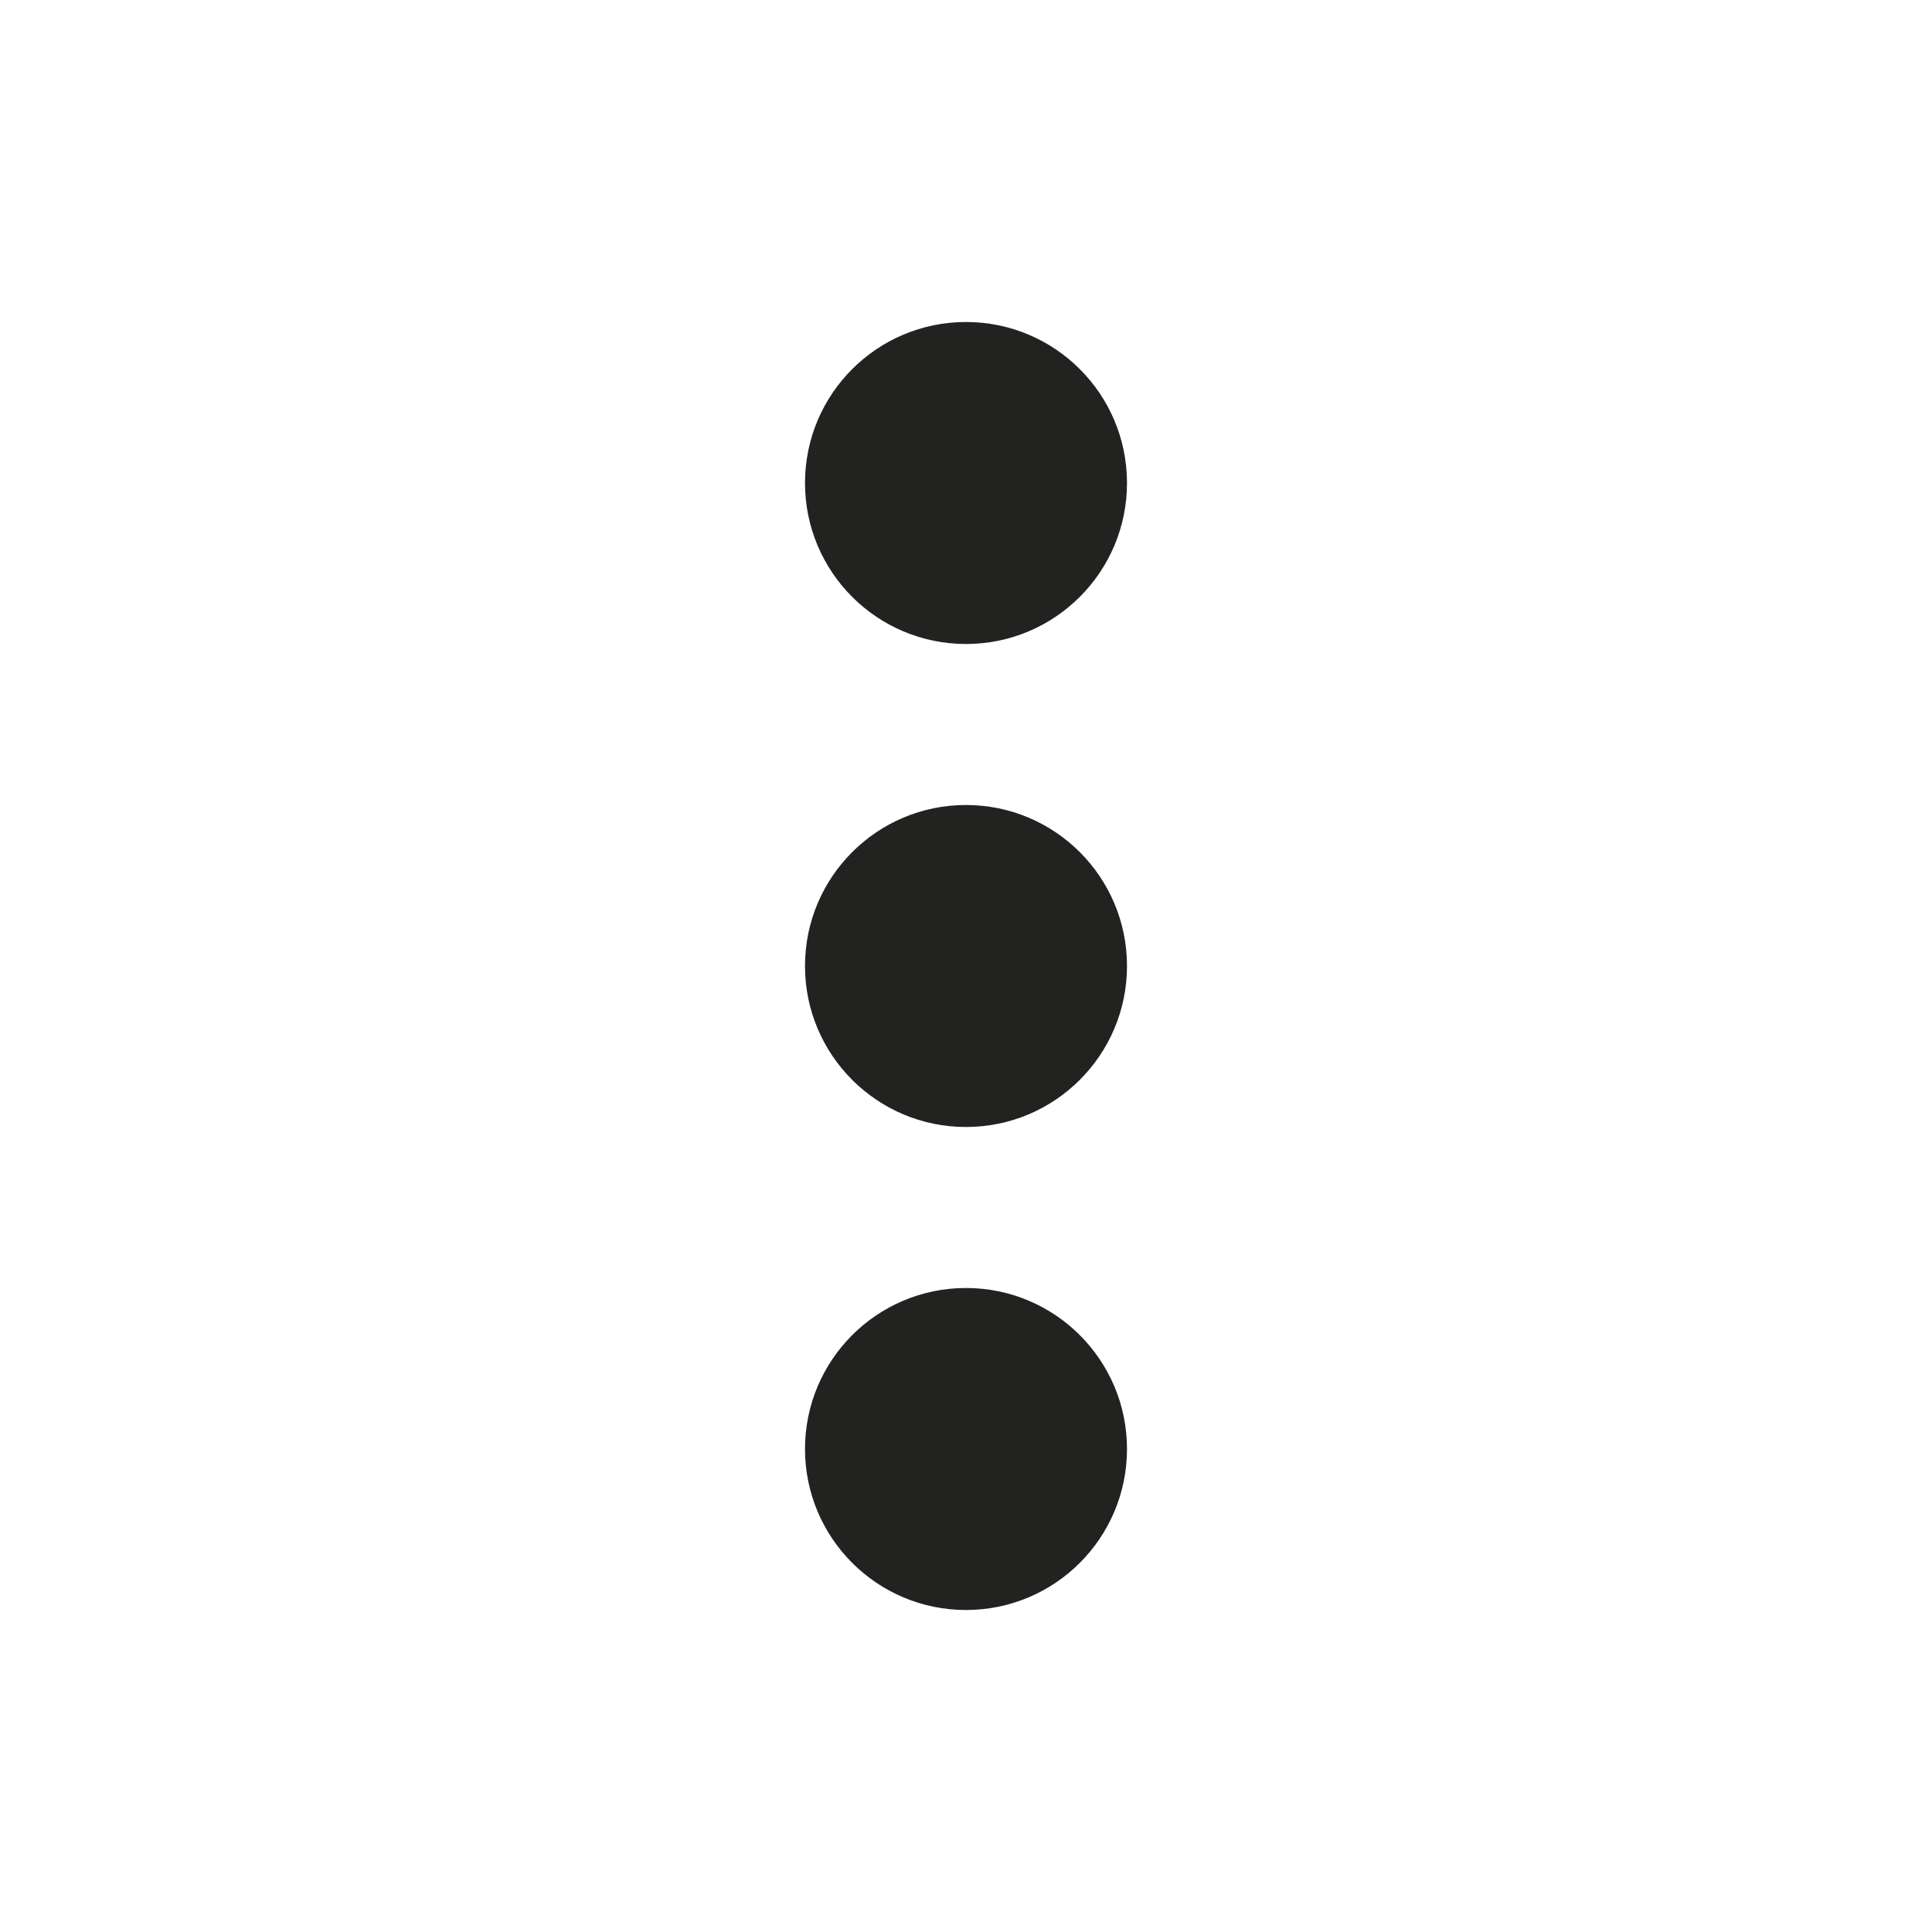
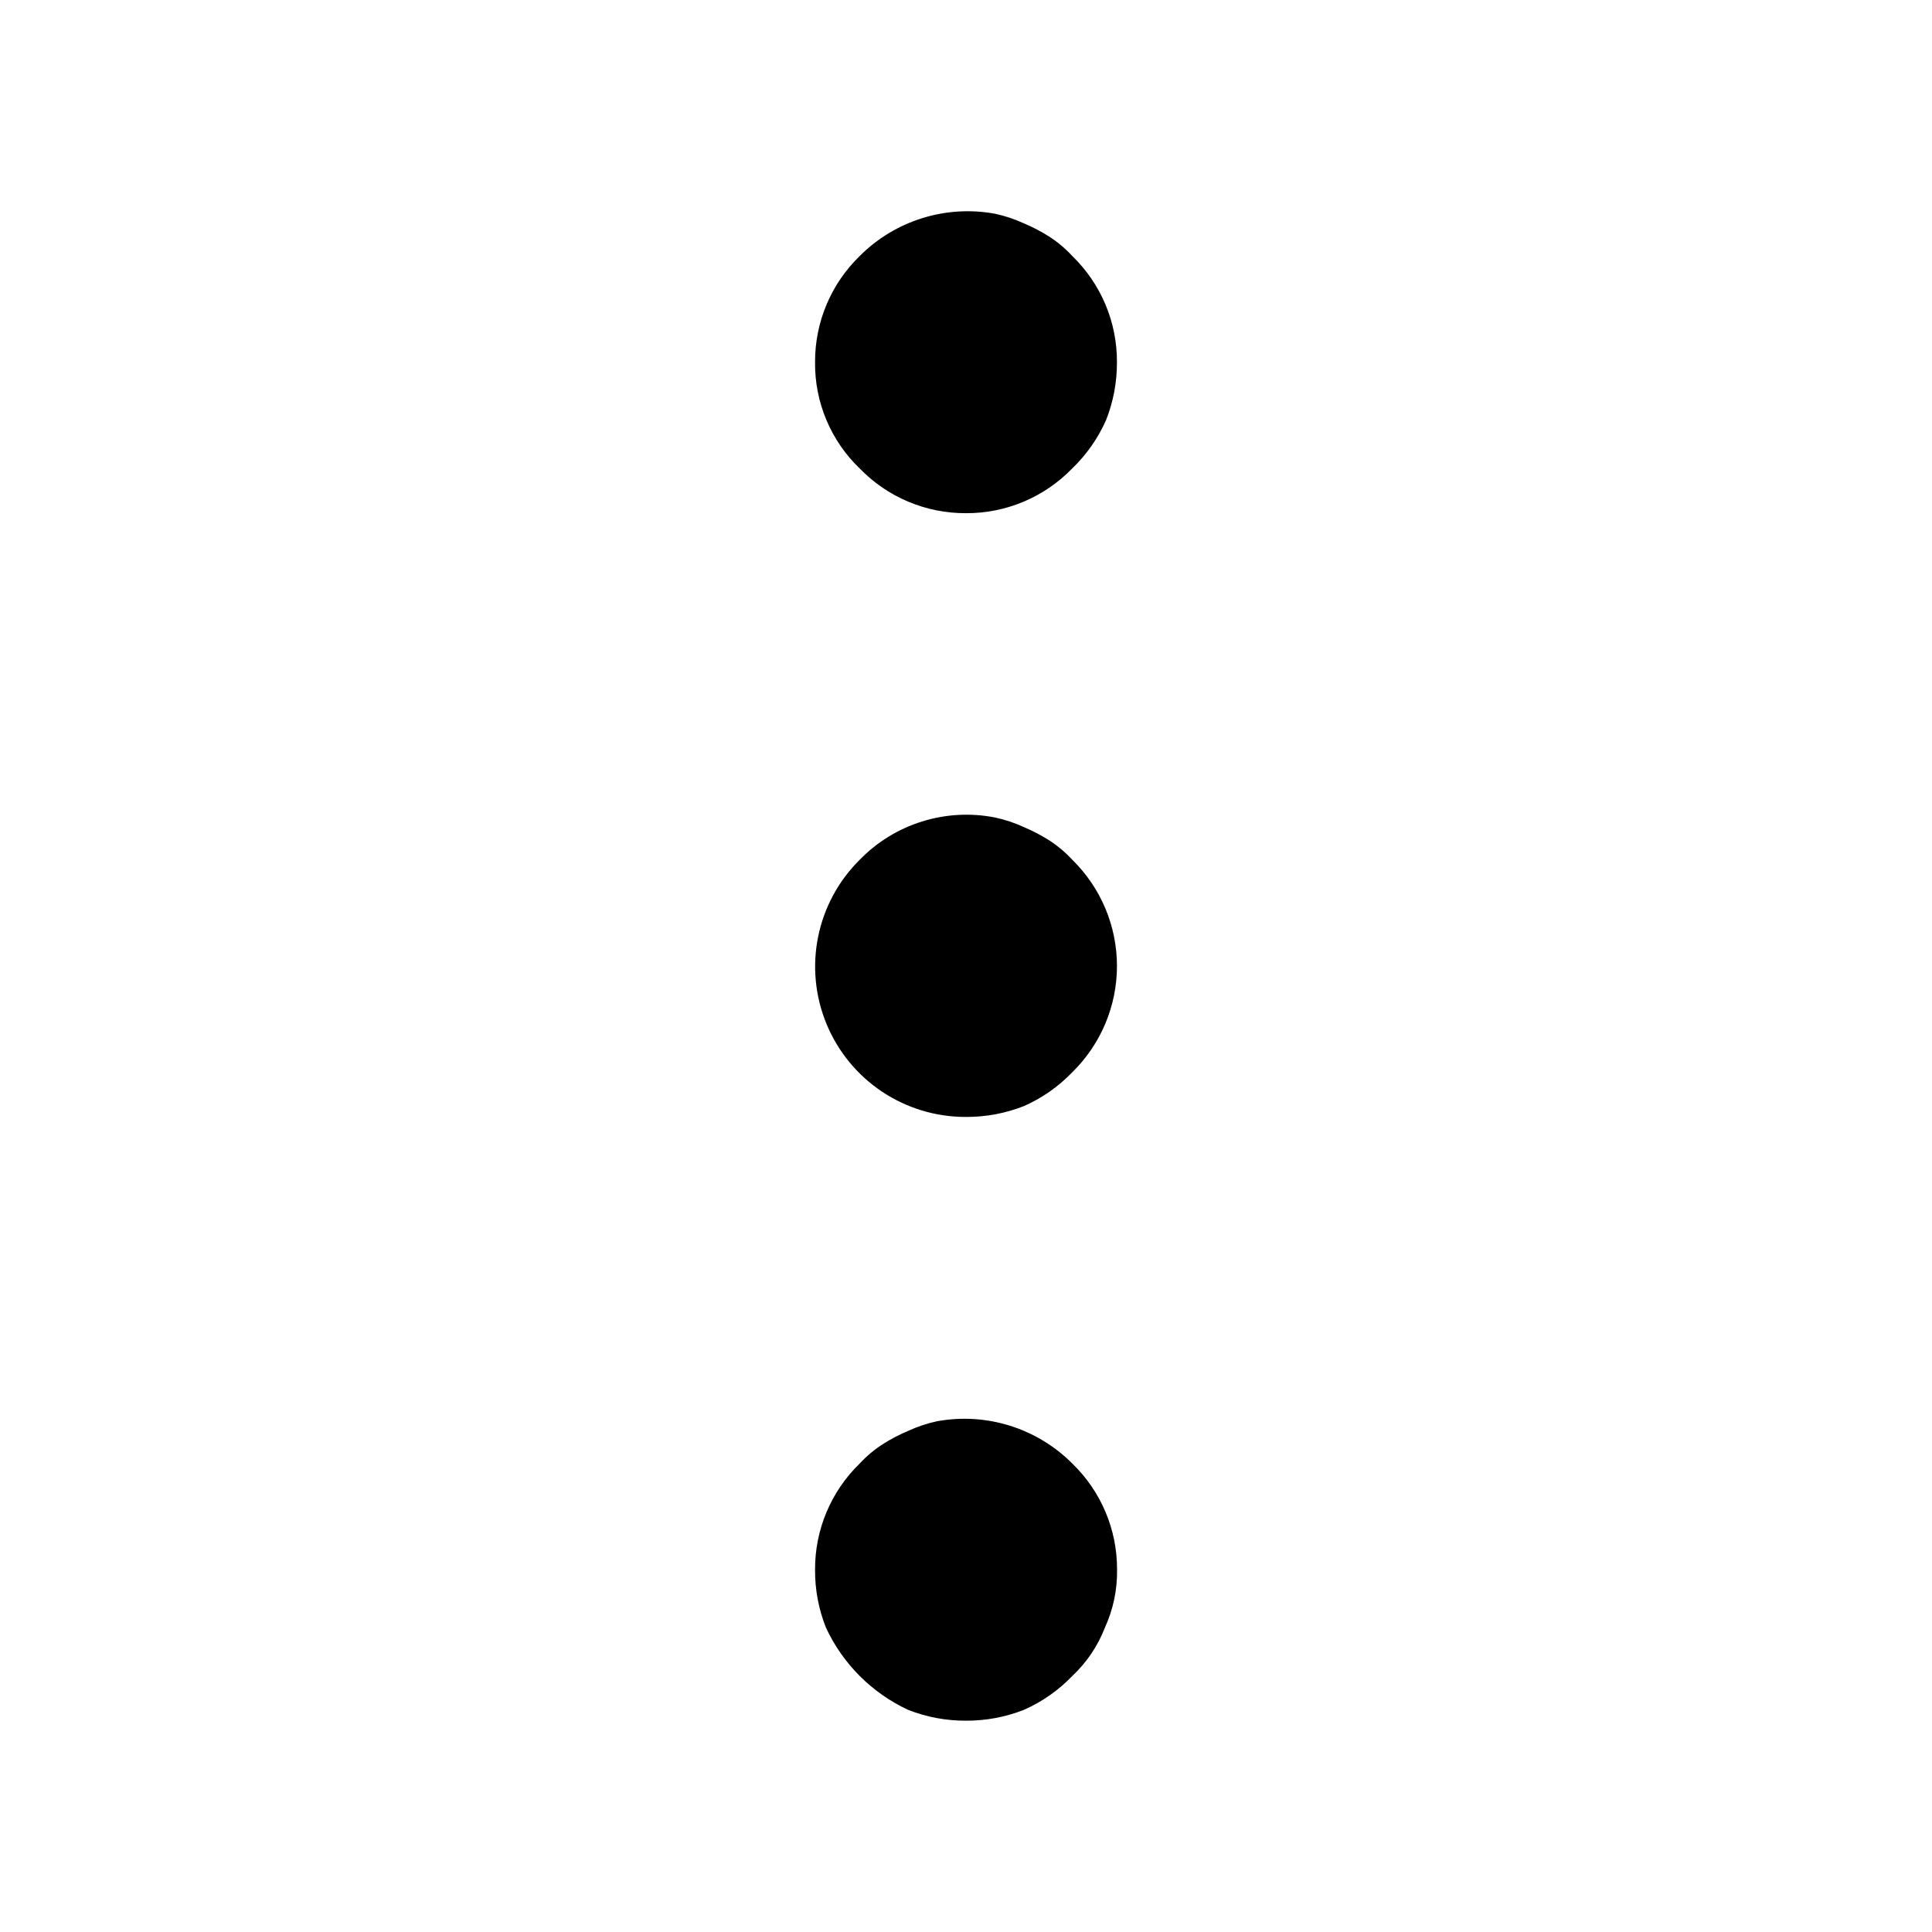
- <svg xmlns="http://www.w3.org/2000/svg" viewBox="0 0 24 24">
-   <path d="M12 4a2 2 0 1 1-2 2 2 2 0 0 1 2-2zm0 6a2 2 0 1 1-2 2 2 2 0 0 1 2-2zm0 6a2 2 0 1 1-2 2 2 2 0 0 1 2-2z" fill="#222221" fill-rule="evenodd" />
+ <svg xmlns="http://www.w3.org/2000/svg" id="More" viewBox="0 0 16 16">
+   <path d="M8,4.25a1.217,1.217,0,0,1-.88-.37A1.202,1.202,0,0,1,6.75,3a1.217,1.217,0,0,1,.37-.88A1.262,1.262,0,0,1,8.24,1.77a1.159,1.159,0,0,1,.24.08,1.419,1.419,0,0,1,.21.11.992.992,0,0,1,.19.16A1.215,1.215,0,0,1,9.25,3a1.286,1.286,0,0,1-.09.479,1.263,1.263,0,0,1-.28.4A1.217,1.217,0,0,1,8,4.25Z" />
+   <path d="M8,14.25a1.288,1.288,0,0,1-.48-.09,1.403,1.403,0,0,1-.68-.681A1.276,1.276,0,0,1,6.75,13a1.217,1.217,0,0,1,.37-.88.98.98,0,0,1,.191-.16,1.371,1.371,0,0,1,.21-.11,1.145,1.145,0,0,1,.24-.08,1.262,1.262,0,0,1,1.12.351,1.215,1.215,0,0,1,.37.88,1.11,1.11,0,0,1-.101.479,1.084,1.084,0,0,1-.27.4,1.261,1.261,0,0,1-.4.28A1.292,1.292,0,0,1,8,14.25Z" />
+   <path d="M8,9.25a1.245,1.245,0,0,1-.88-2.13A1.233,1.233,0,0,1,8.24,6.77a1.159,1.159,0,0,1,.24.08,1.419,1.419,0,0,1,.21.11.992.992,0,0,1,.19.16,1.231,1.231,0,0,1,0,1.76,1.261,1.261,0,0,1-.4.28A1.292,1.292,0,0,1,8,9.25Z" />
</svg>
